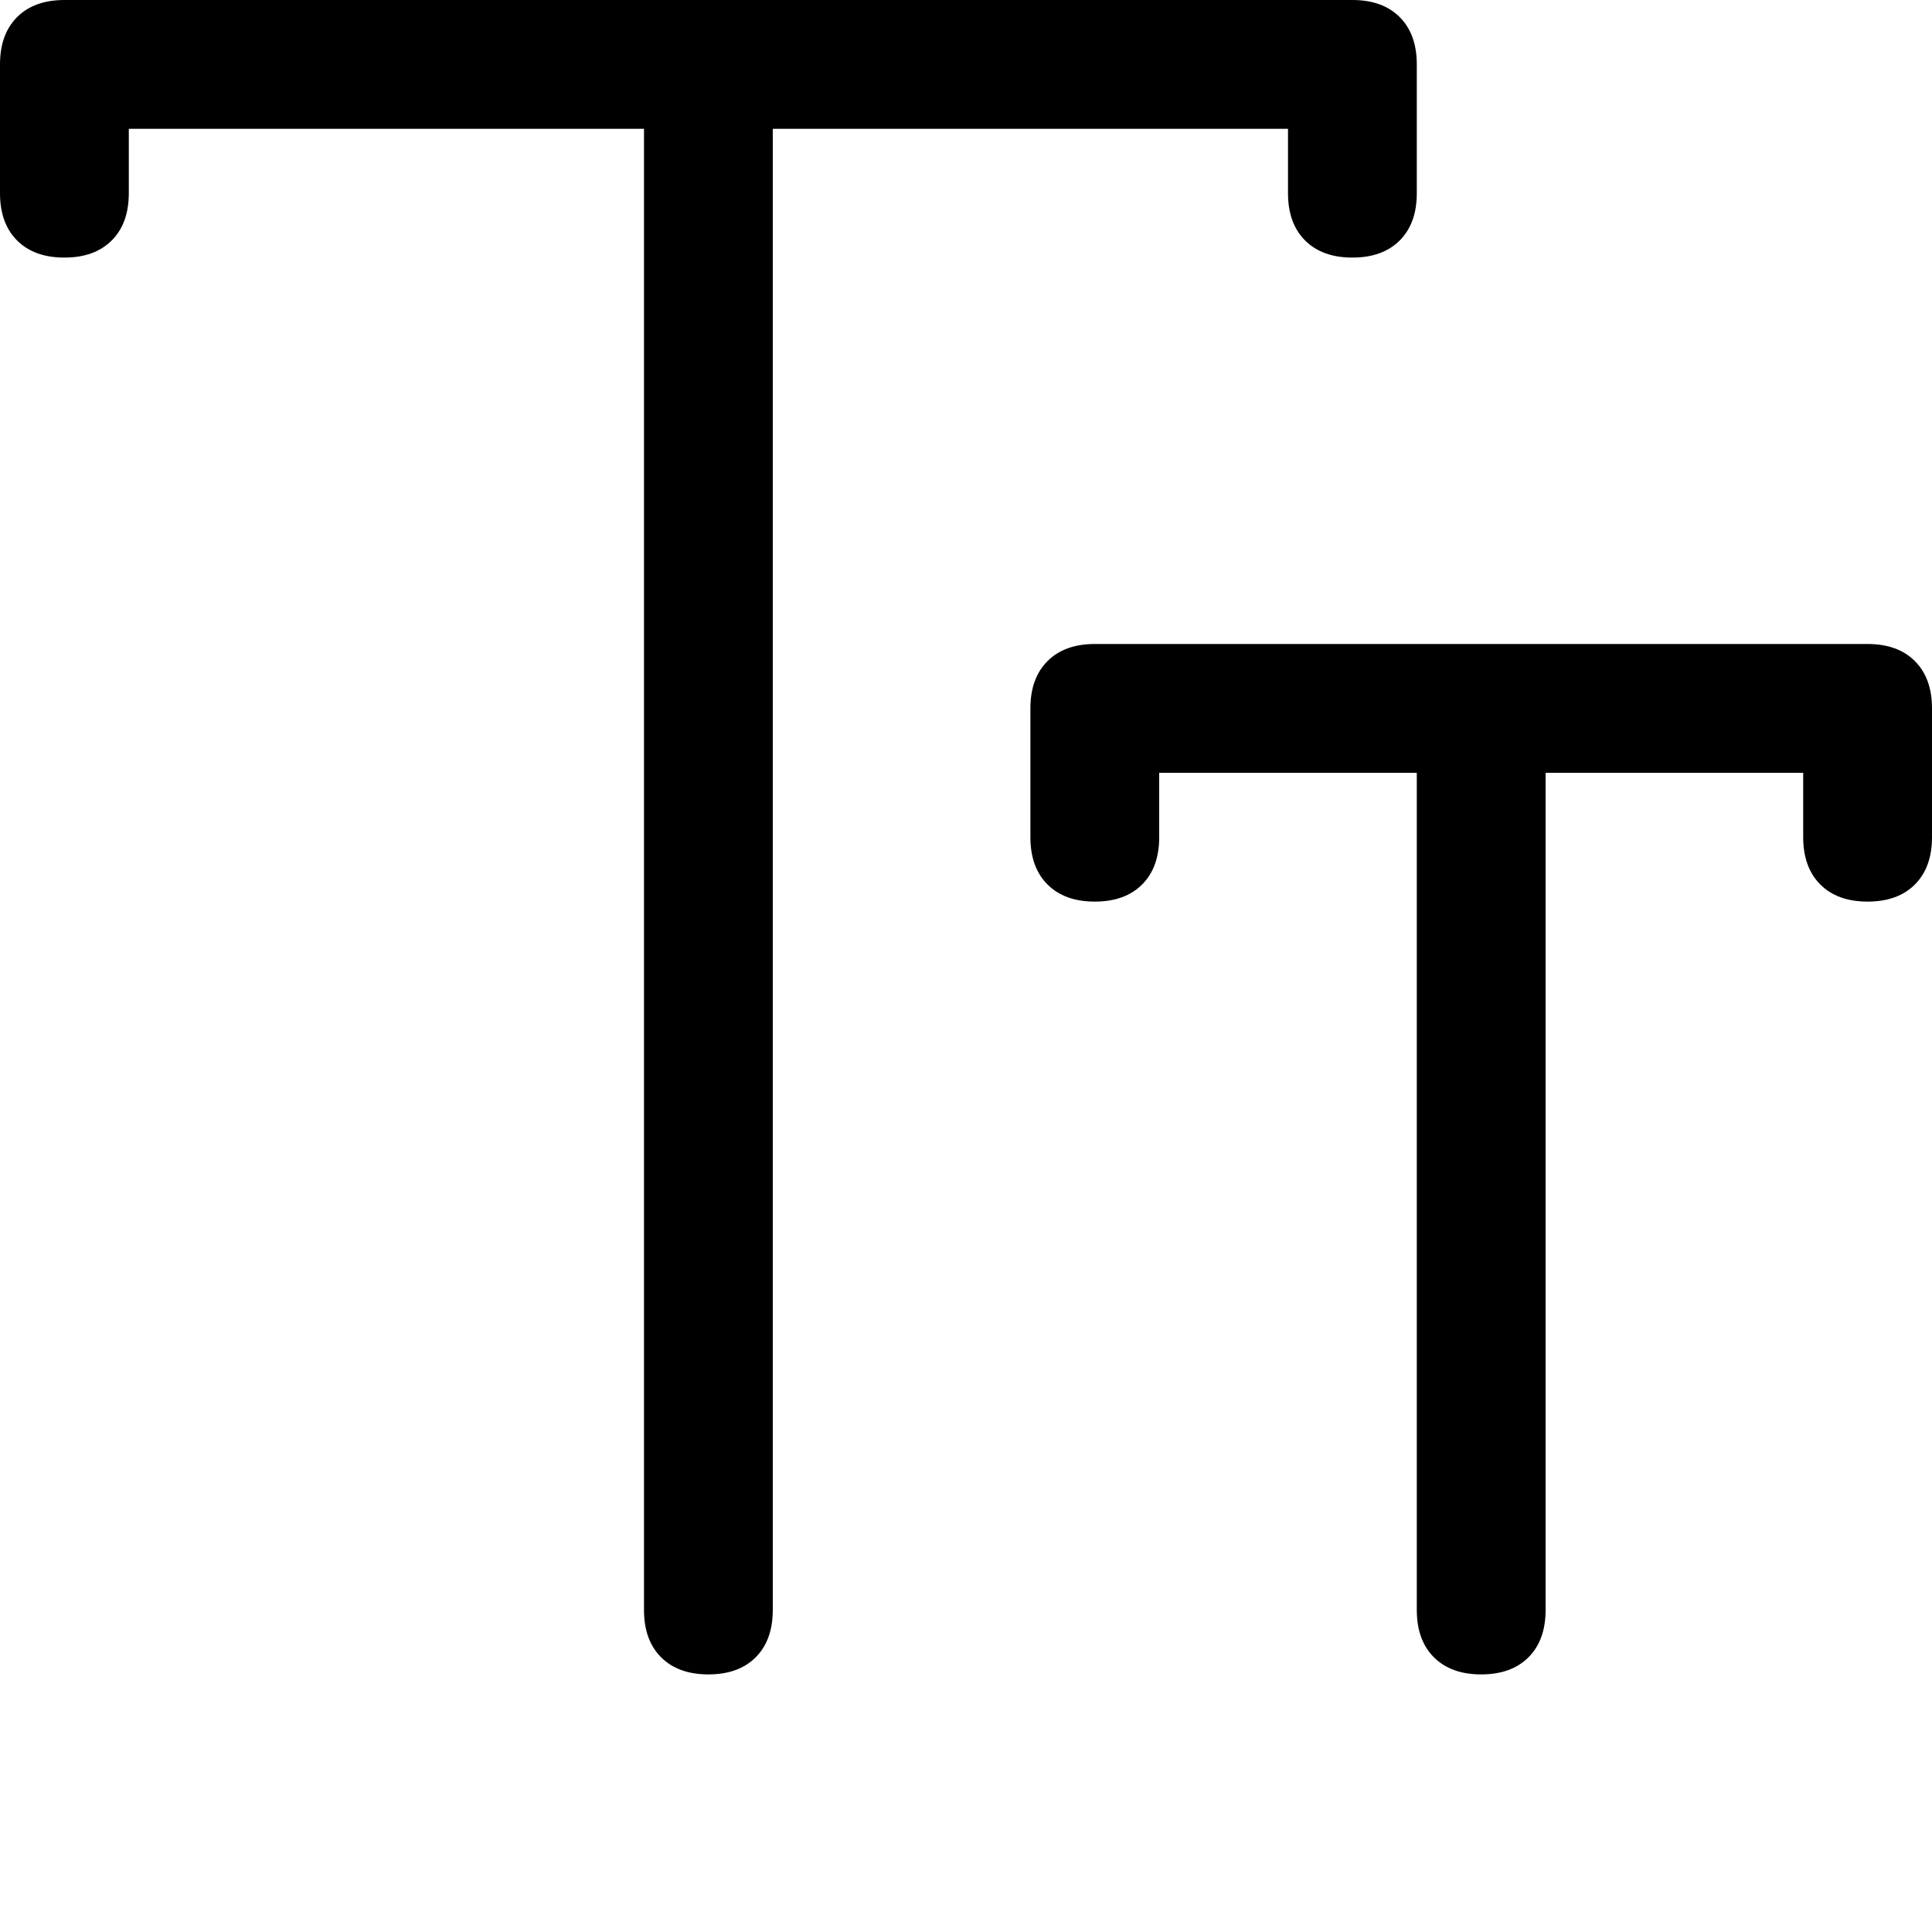
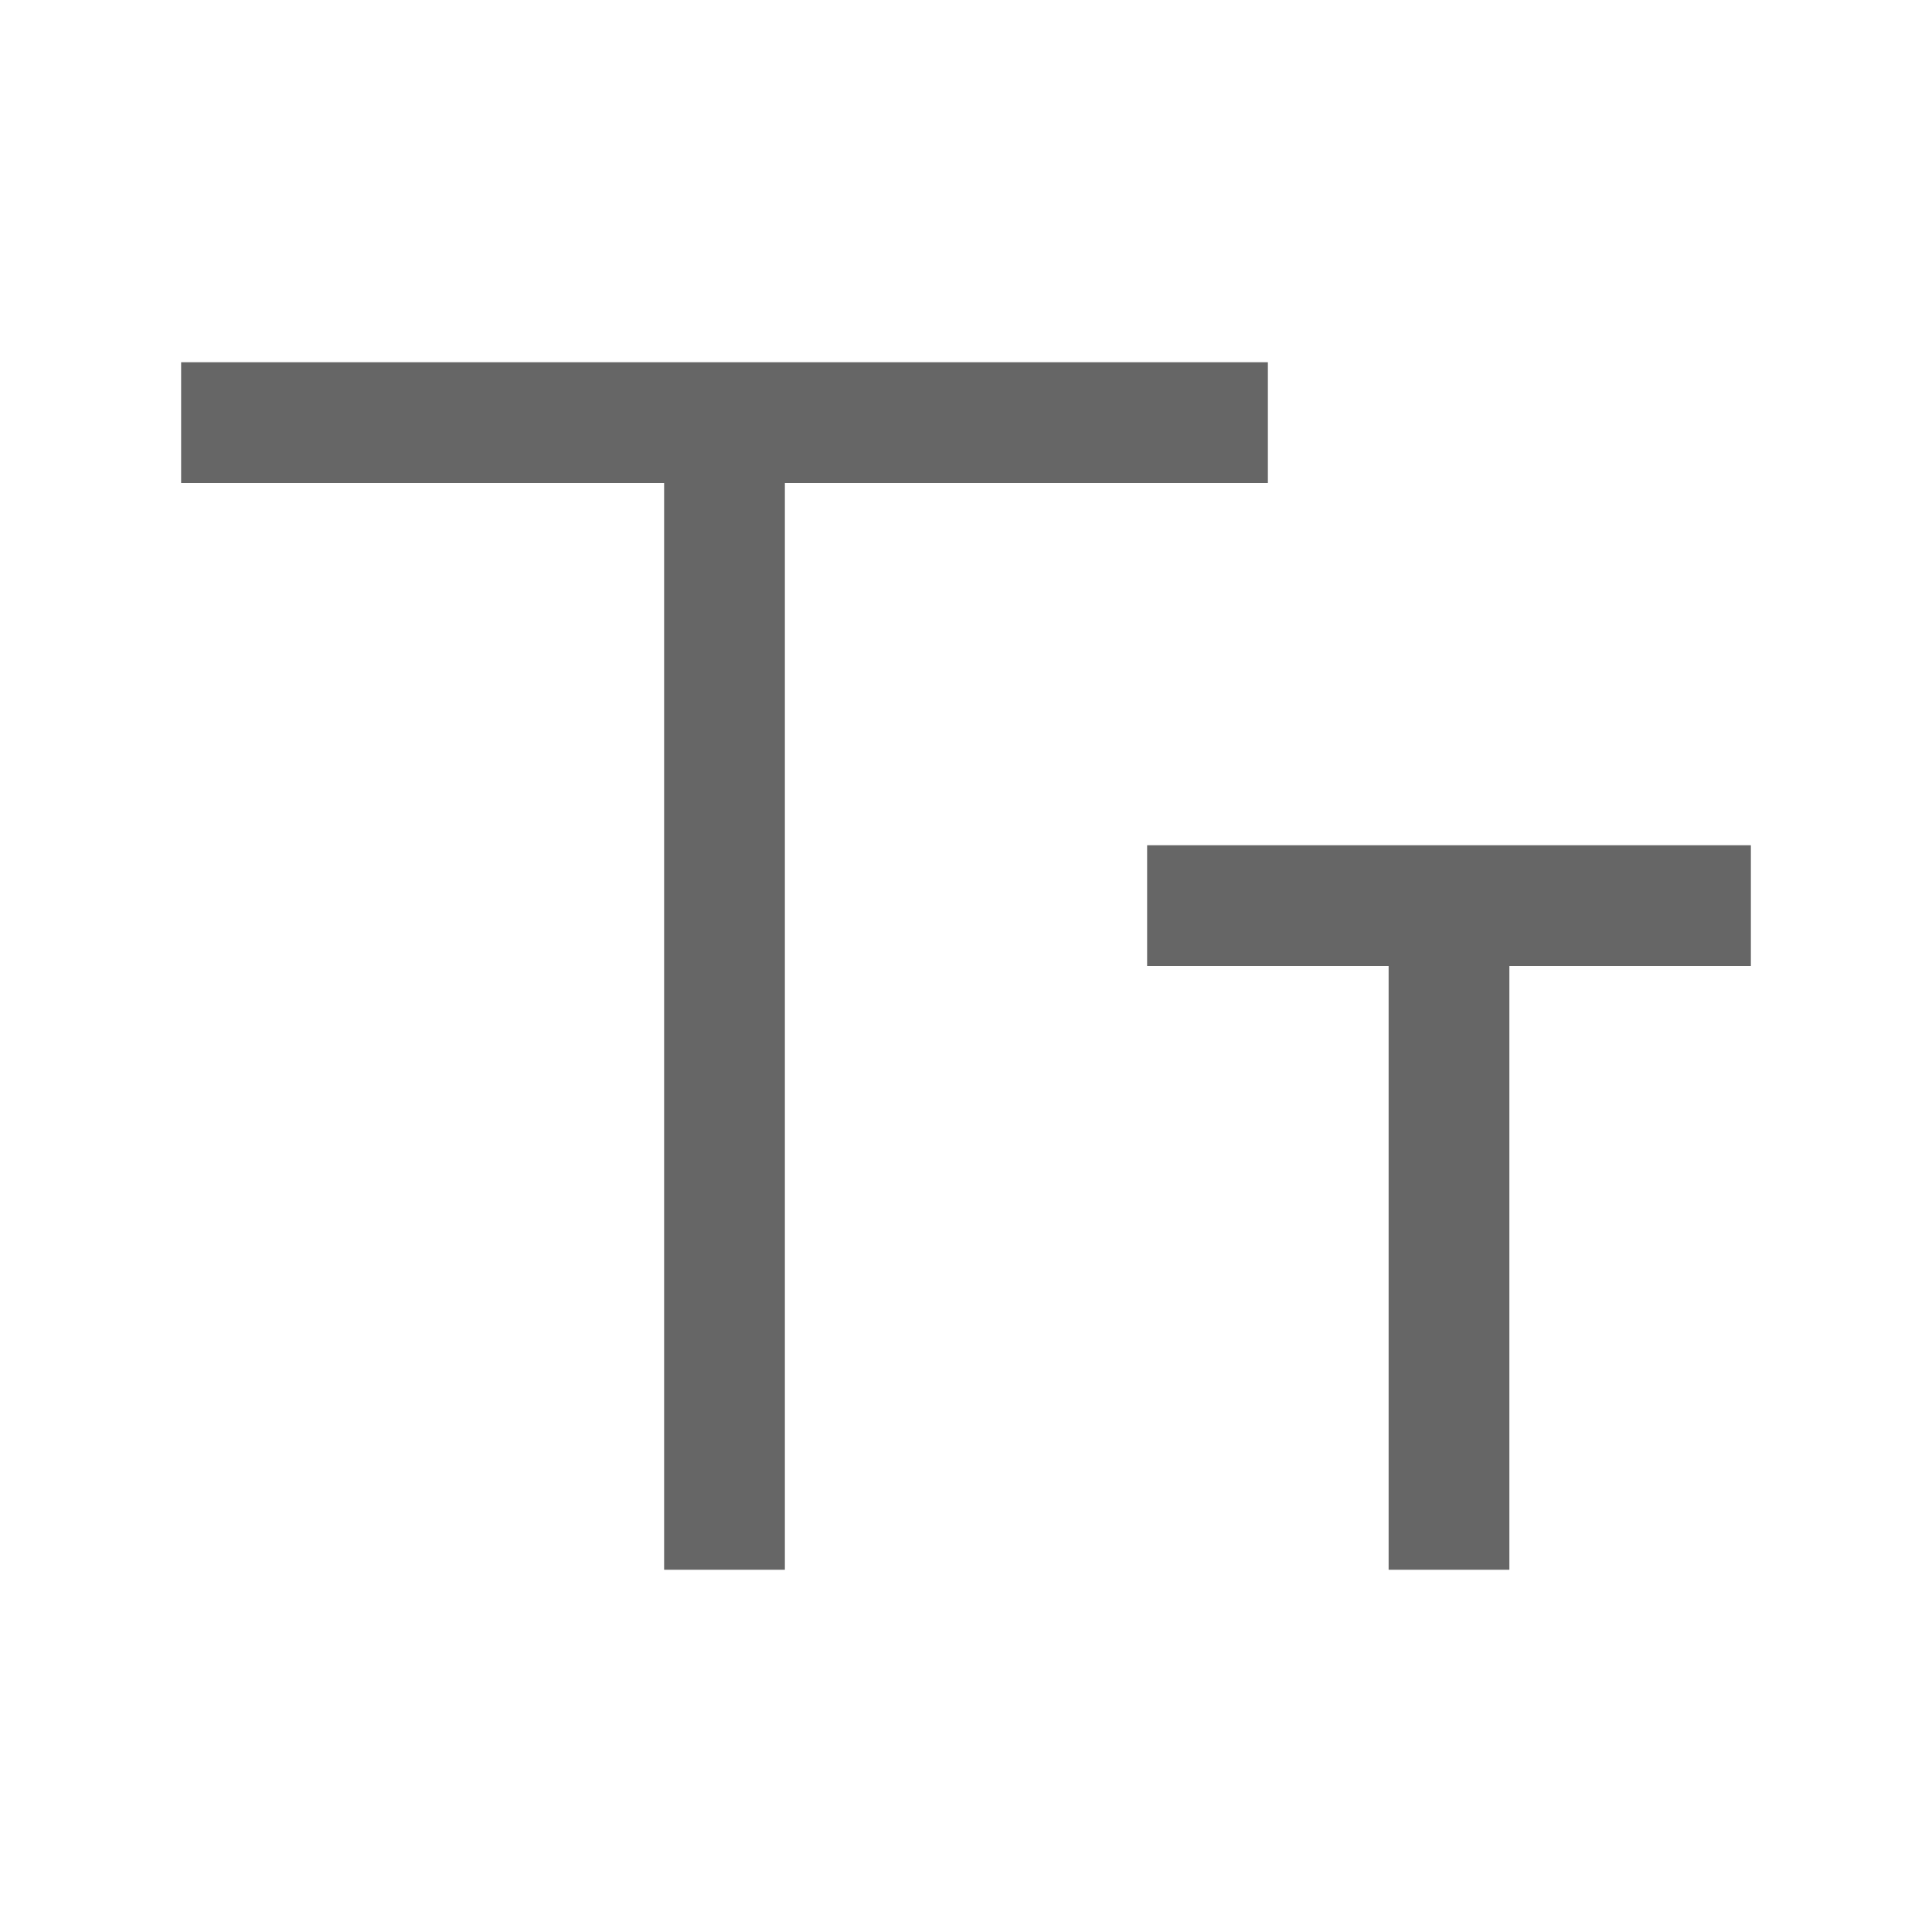
- <svg xmlns="http://www.w3.org/2000/svg" t="1714465341051" class="icon" viewBox="0 0 1024 1024" version="1.1" p-id="4175" width="200" height="200">
-   <path d="M682.67 68.27v34.13q0 16 9.06 25.06 9.07 9.06 25.07 9.06t25.07-9.06q9.06-9.06 9.06-25.06V34.13q0-16-9.06-25.07Q732.8 0 716.8 0H34.13q-16 0-25.07 9.06Q0 18.12 0 34.13v68.27q0 16 9.06 25.06 9.06 9.06 25.07 9.06 16 0 25.07-9.06t9.07-25.06V68.27h273.06v785.06q0 16 9.07 25.07t25.07 9.07q16 0 25.06-9.07 9.06-9.07 9.06-25.07V68.27h273.07z m307.2 273.06h-409.6q-16 0-25.07 9.07t-9.07 25.07v68.26q0 16 9.07 25.07t25.07 9.07q16 0 25.07-9.07 9.06-9.07 9.06-25.07V409.6h136.53v443.73q0 16 9.07 25.07t25.07 9.07q16 0 25.06-9.07 9.07-9.07 9.07-25.07V409.6h136.53v34.13q0 16 9.07 25.07t25.07 9.07q16 0 25.06-9.07 9.07-9.07 9.07-25.07v-68.26q0-16-9.07-25.07-9.06-9.07-25.06-9.07z" p-id="4176" />
+ <svg xmlns="http://www.w3.org/2000/svg" t="1716451162455" class="icon" viewBox="0 0 1024 1024" version="1.1" p-id="5095" width="64" height="64">
+   <path d="M672 192v64h-256v576h-64V256H96V192h576z m256 256v64h-128v320h-64V512h-128v-64h320z" fill="#666666" p-id="5096" />
</svg>
